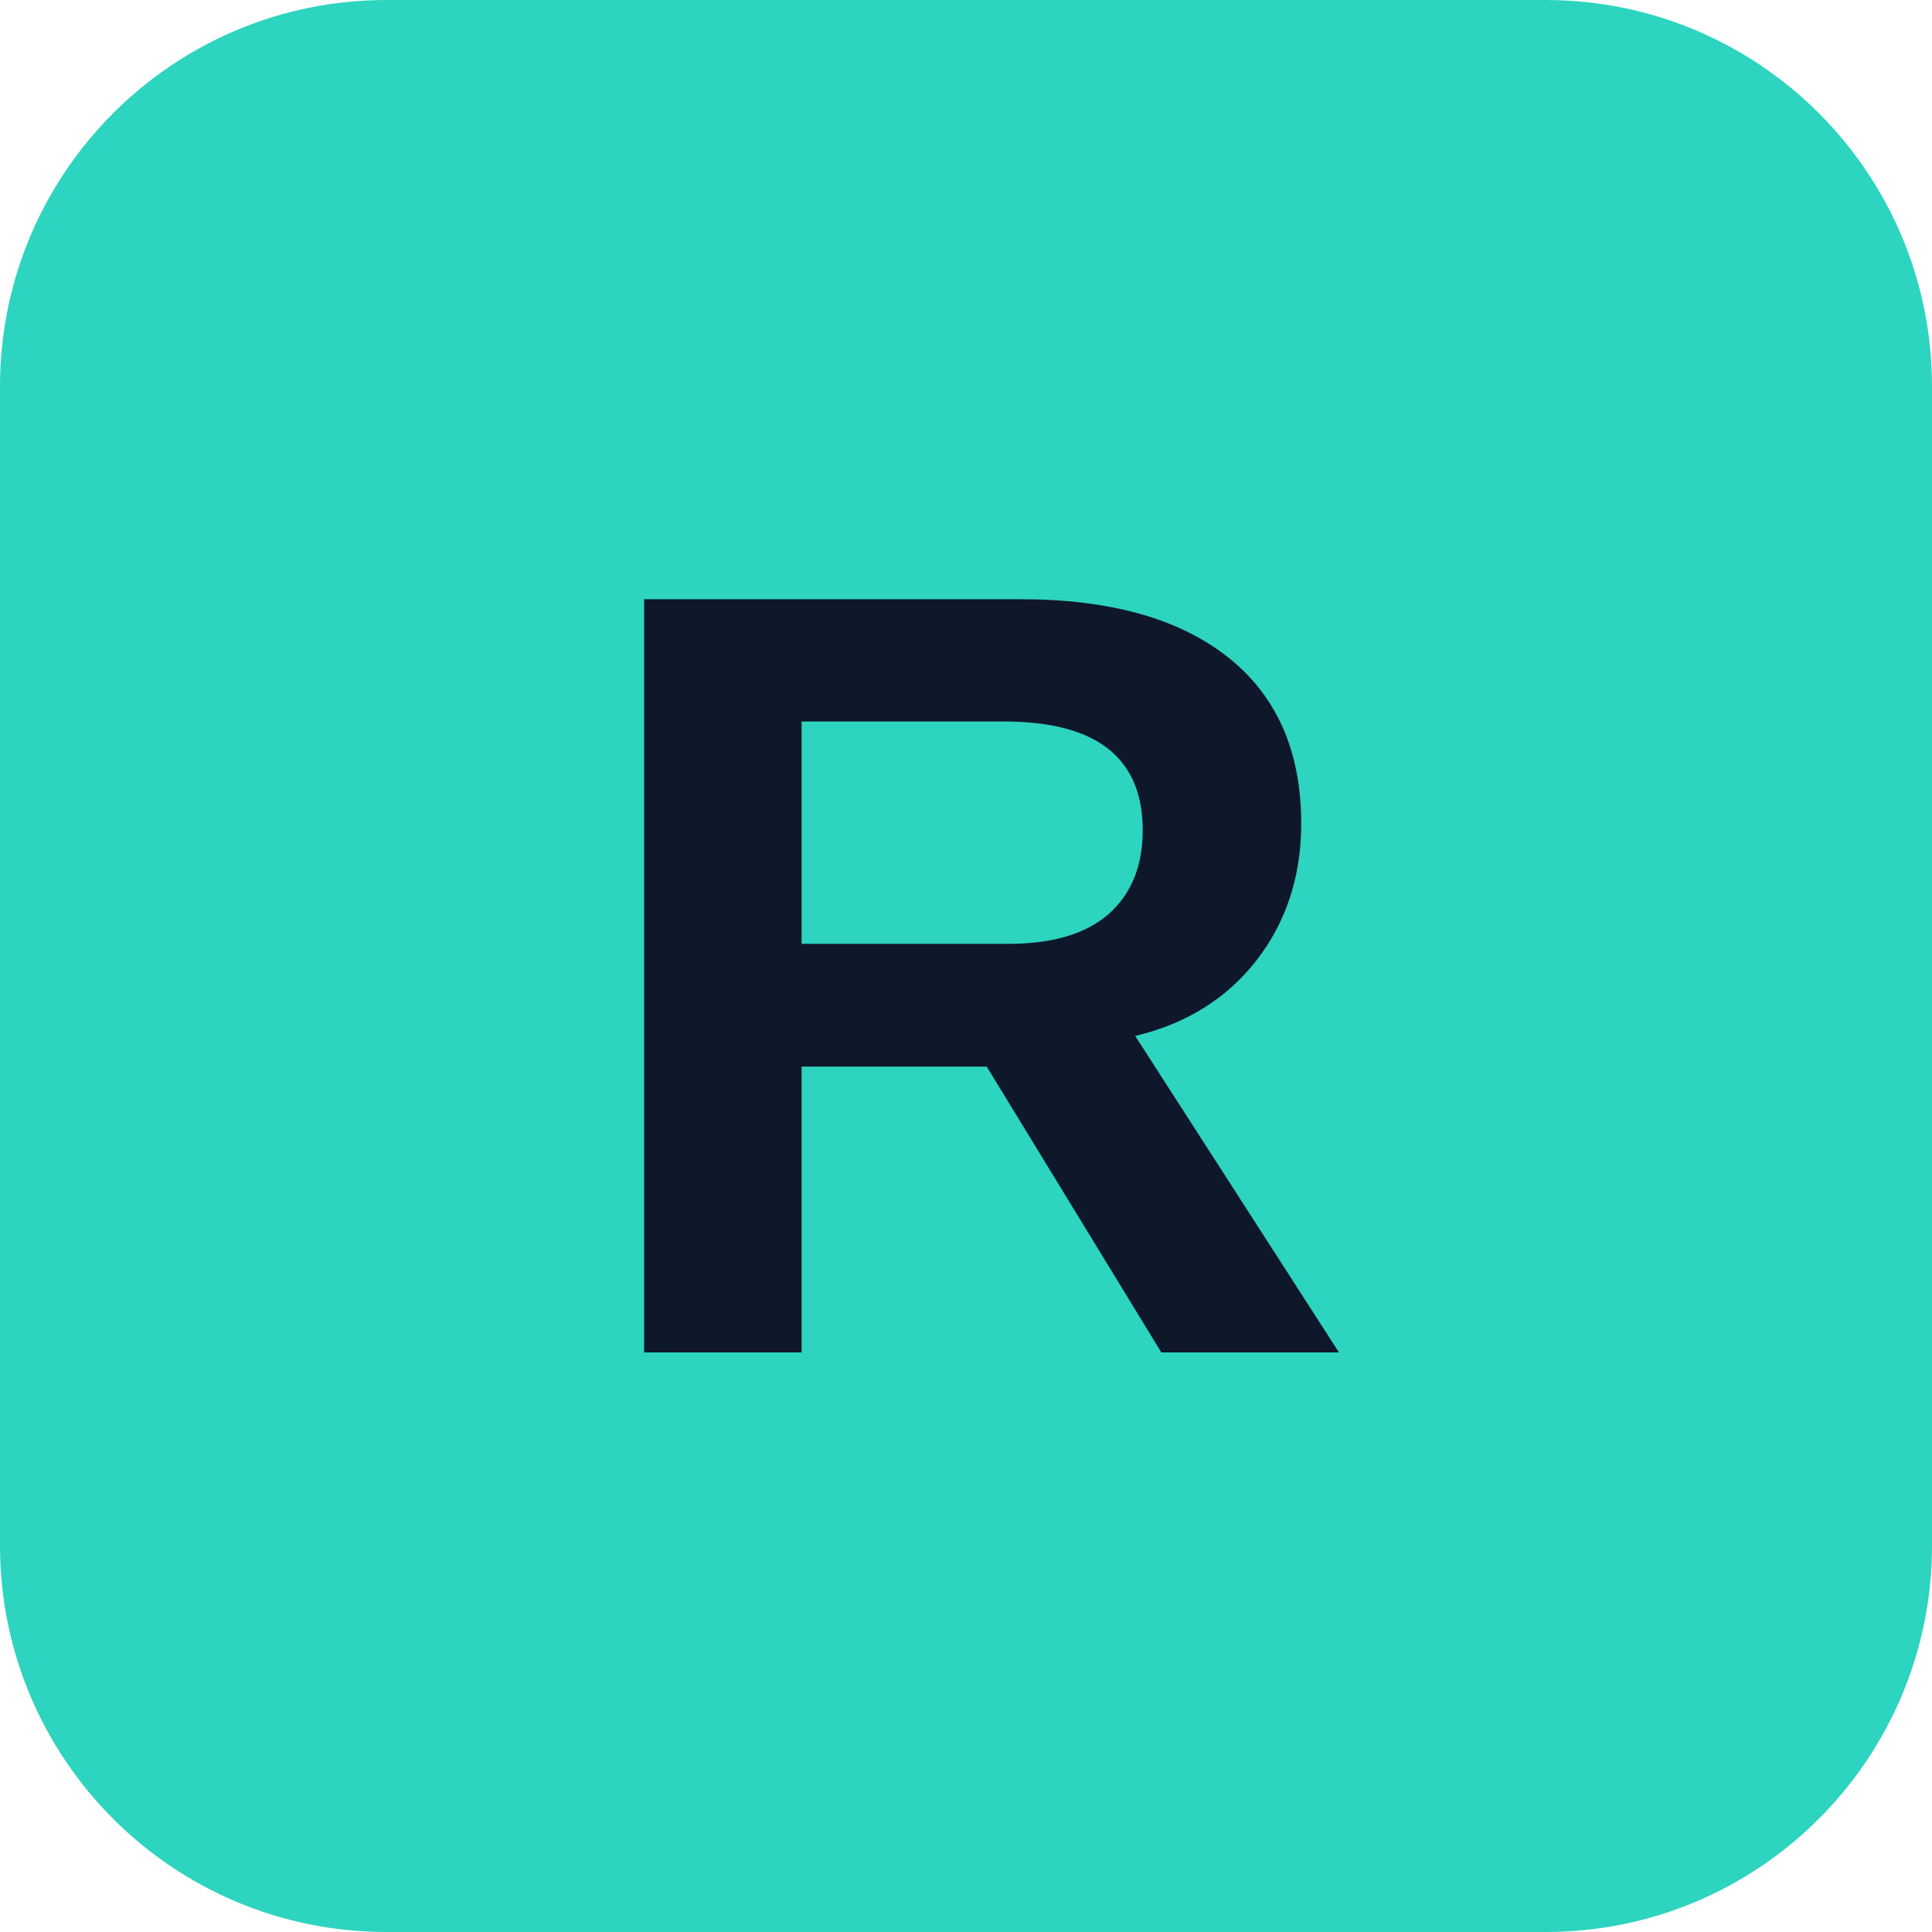
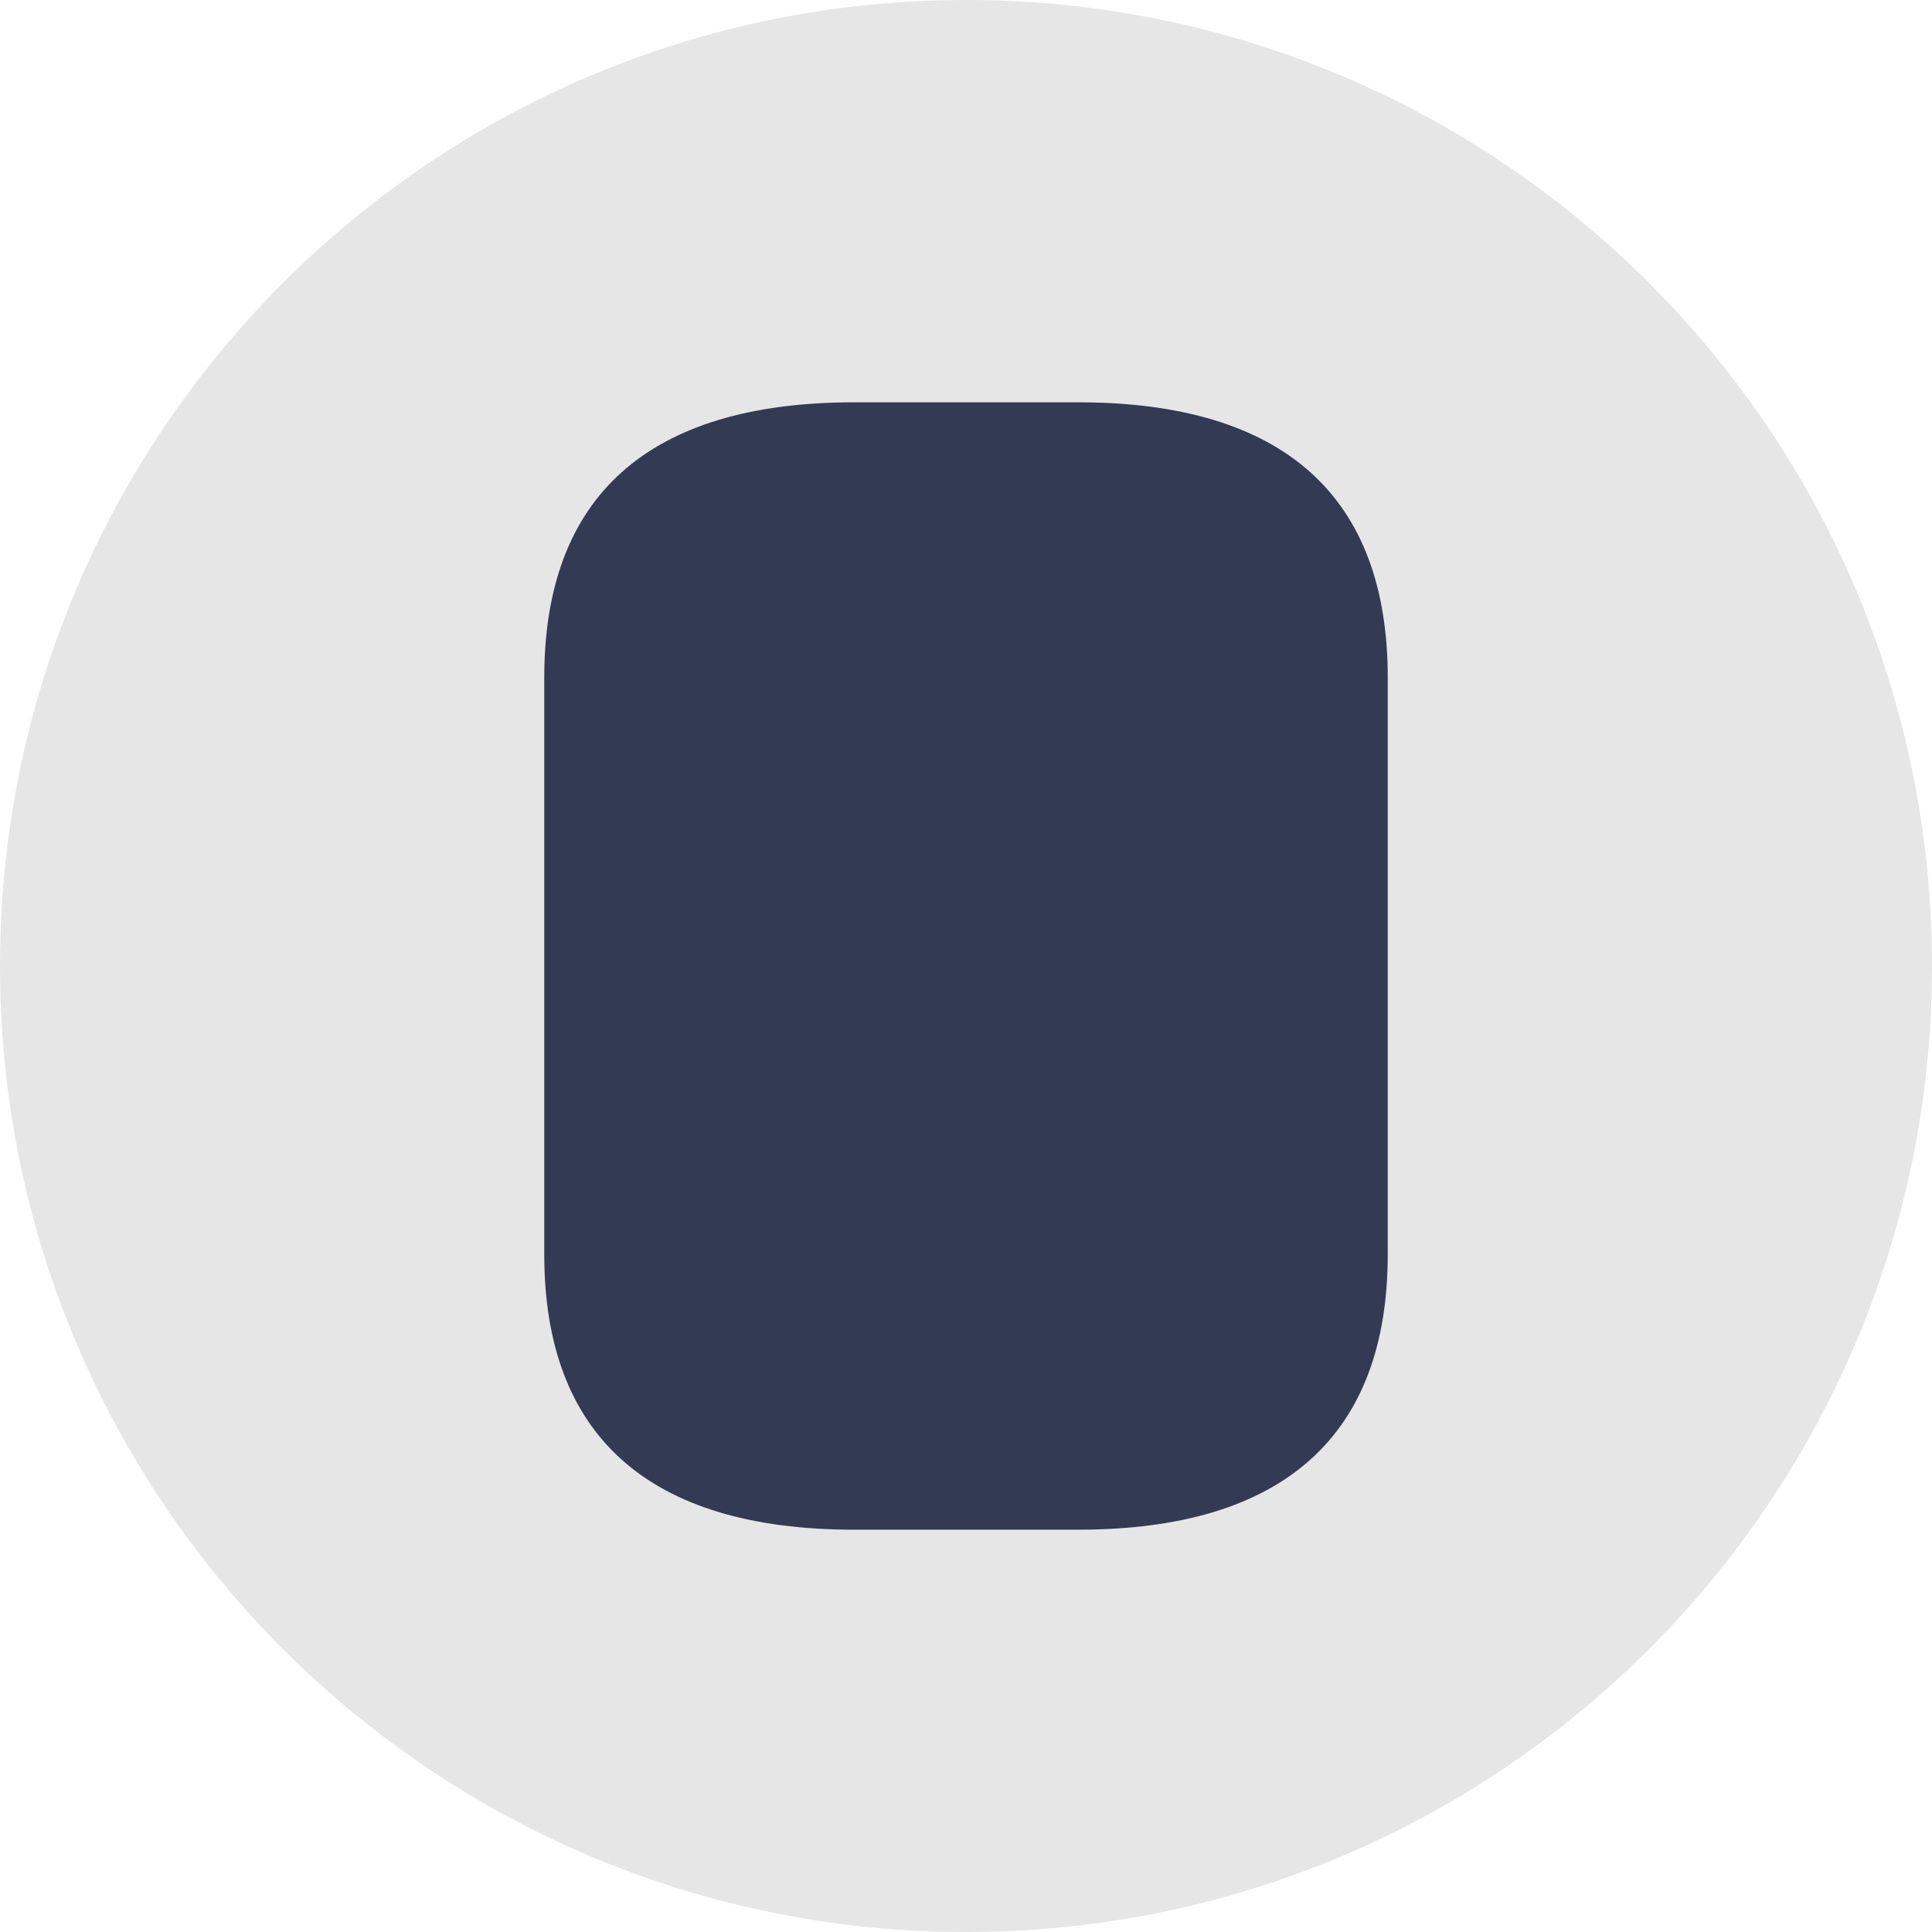
- <svg xmlns="http://www.w3.org/2000/svg" viewBox="0 0 60 60">
-   <rect width="60" height="60" rx="12" fill="#2DD4BF" />
-   <text x="30" y="42" font-family="Arial, Helvetica, sans-serif" font-size="34" font-weight="bold" fill="#0F172A" text-anchor="middle">R</text>
+ <svg xmlns="http://www.w3.org/2000/svg" viewBox="0 0 3019.69 3019.69">
+   <path fill="#E6E6E6" d="M1509.85 0c833.86,0 1509.85,675.99 1509.85,1509.85 0,833.86 -675.99,1509.85 -1509.85,1509.85 -833.86,0 -1509.85,-675.99 -1509.85,-1509.85 0,-833.86 675.99,-1509.85 1509.85,-1509.85z" />
+   <path fill="#333A54" d="M850.66 1960.46c0,282.2 161.52,430.44 484.58,430.44l349.66 0c322.59,0 484.14,-148.24 484.14,-430.44l0 -901.21c0,-282.69 -161.55,-430.45 -484.14,-430.45l-349.66 0c-323.06,0 -484.58,147.76 -484.58,430.45l0 901.21zm420.04 -76.34l0 116.95c0,17.63 11.81,31.9 26.38,31.9l425.54 0c14.57,0 26.37,-14.28 26.37,-31.9l0 -116.95 -478.29 0zm451.92 -570.46c14.57,0 26.37,-14.28 26.37,-31.9l0 -263.13c0,-17.62 -11.8,-31.89 -26.37,-31.89l-425.54 0c-14.56,0 -26.38,14.28 -26.38,31.89l0 263.13c0,17.63 11.81,31.9 26.38,31.9l186.39 0 0 166.42 -186.39 0c-14.56,0 -26.38,14.29 -26.38,31.89l0 308.34 478.29 0 0 -308.34c0,-17.61 -11.8,-31.89 -26.37,-31.89l-186.39 0 0 -166.42 186.39 0zm-337.61 -106.33c-14.57,0 -26.38,-14.28 -26.38,-31.9l0 -50.47c0,-17.62 11.8,-31.89 26.38,-31.89l249.69 0c14.57,0 26.39,14.28 26.39,31.89l0 50.47c0,17.63 -11.82,31.9 -26.39,31.9l-249.69 0z" />
</svg>
